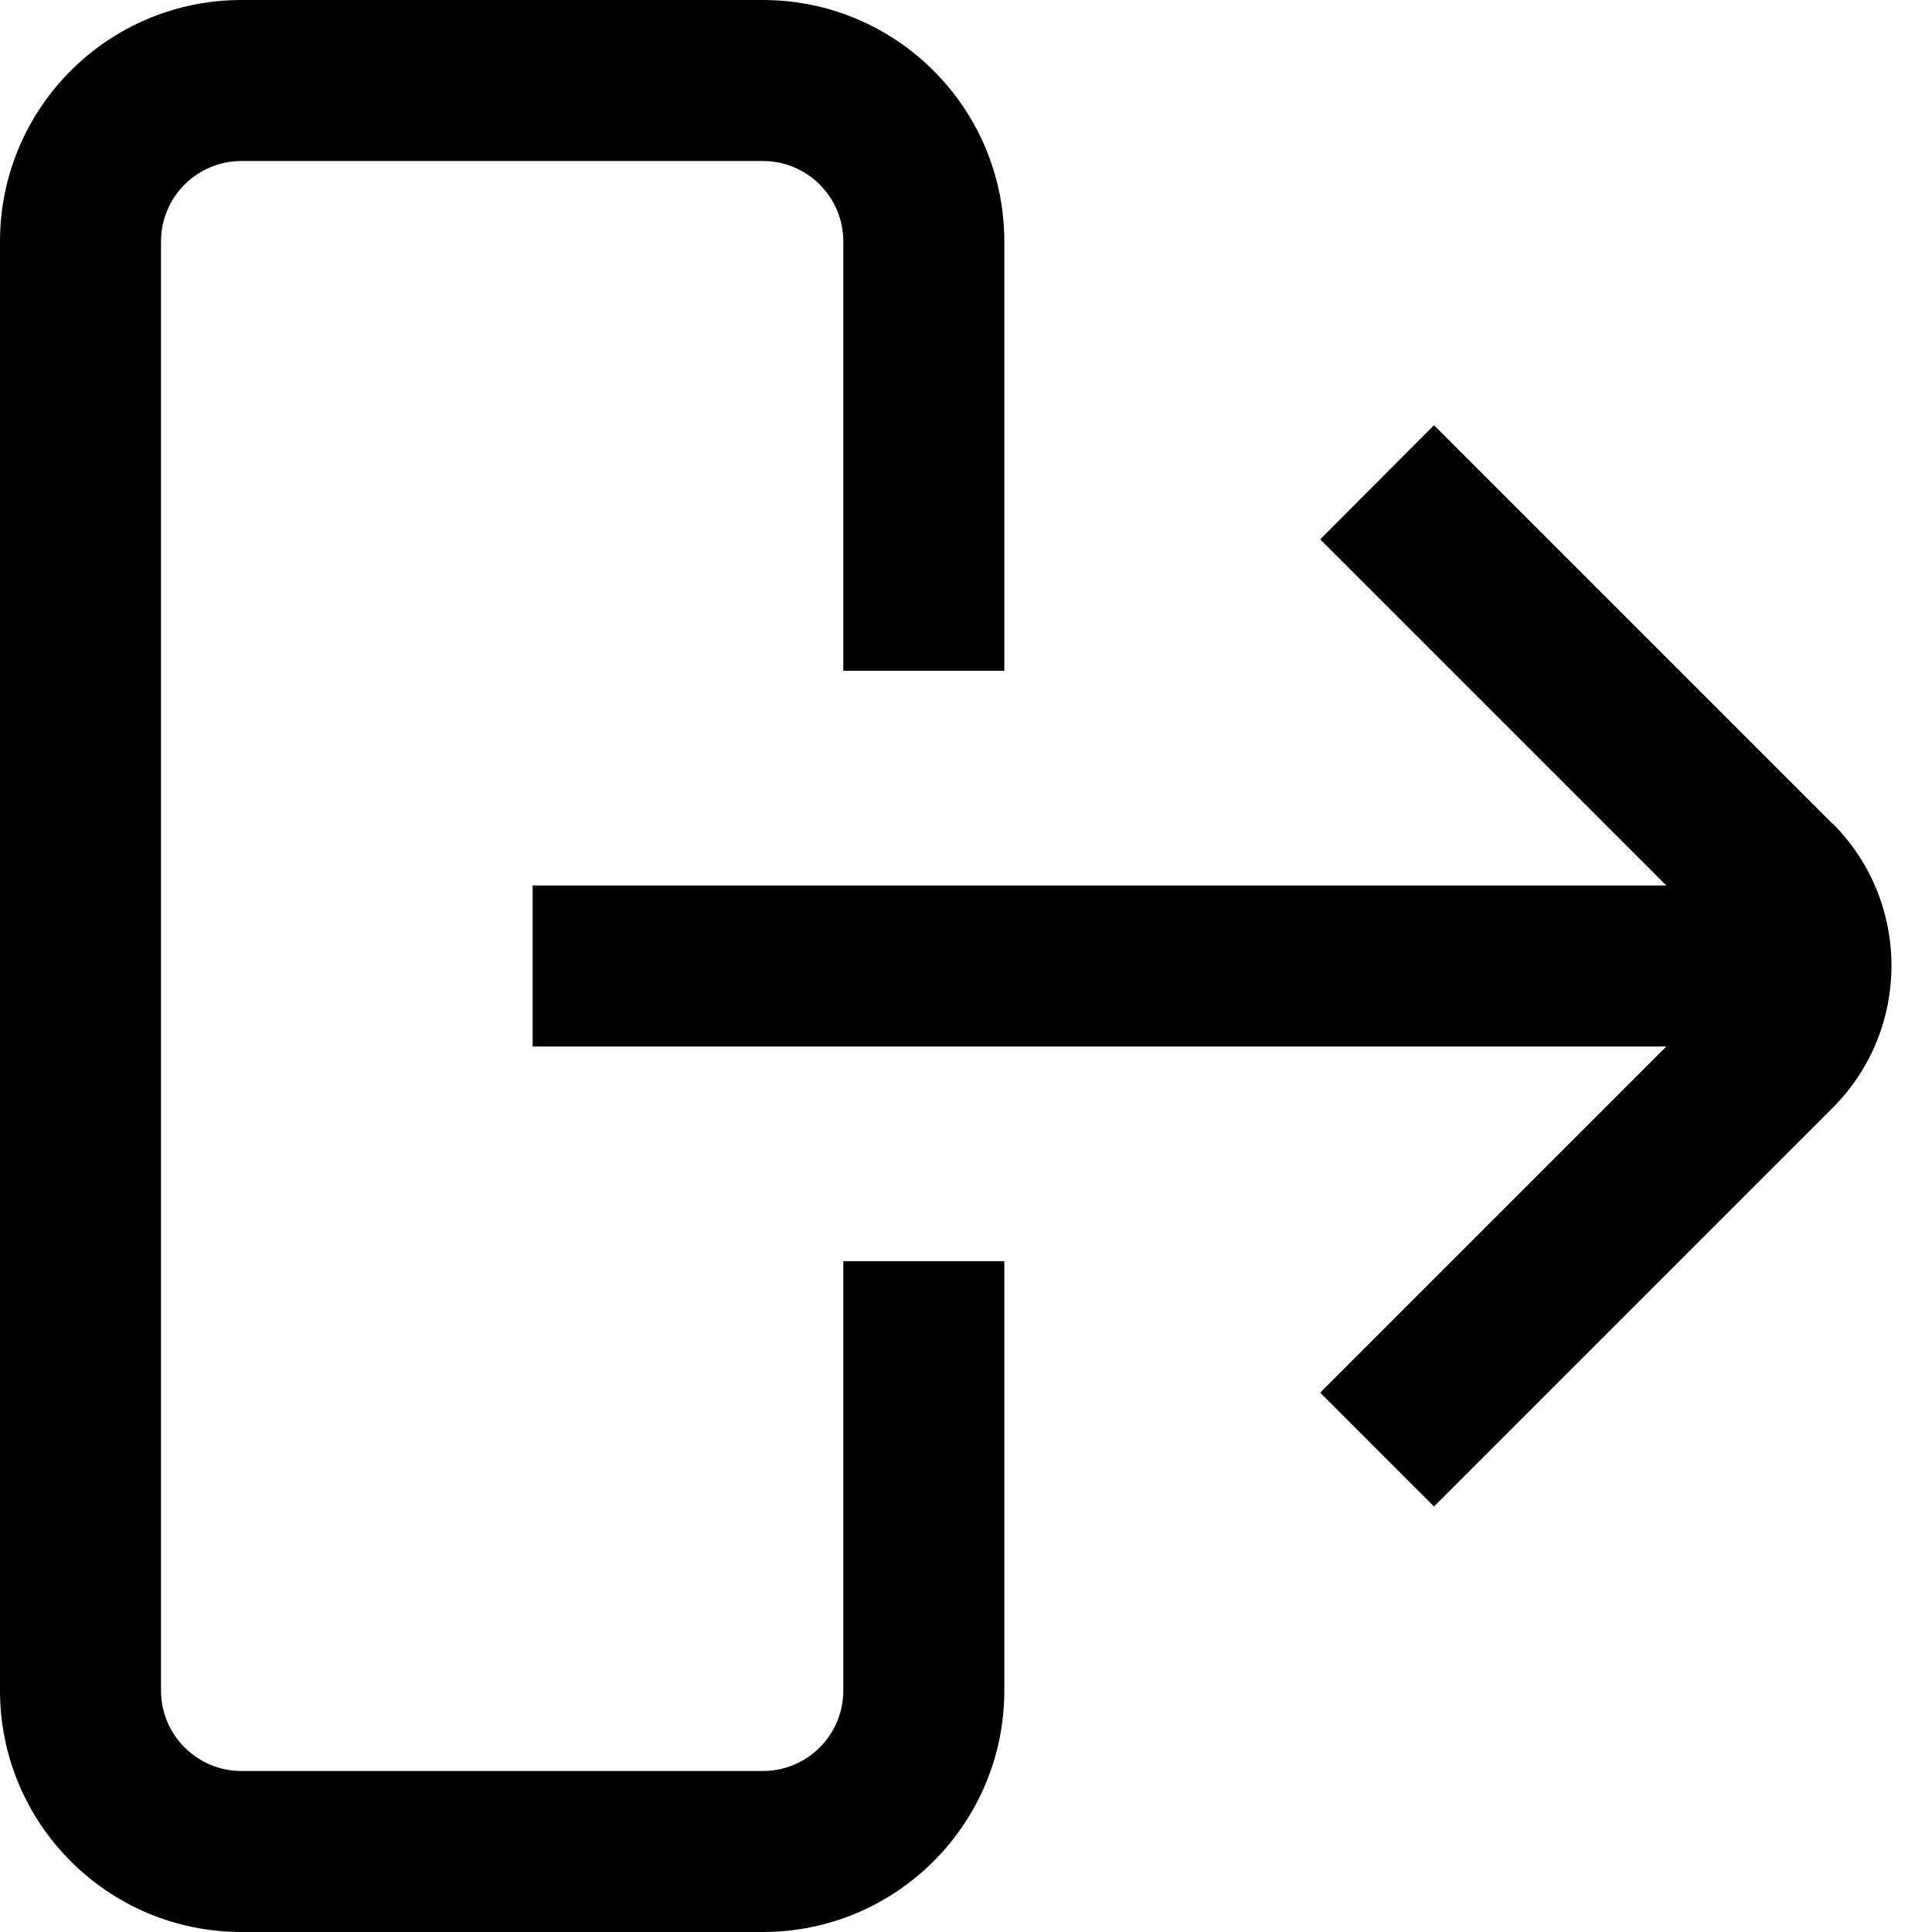
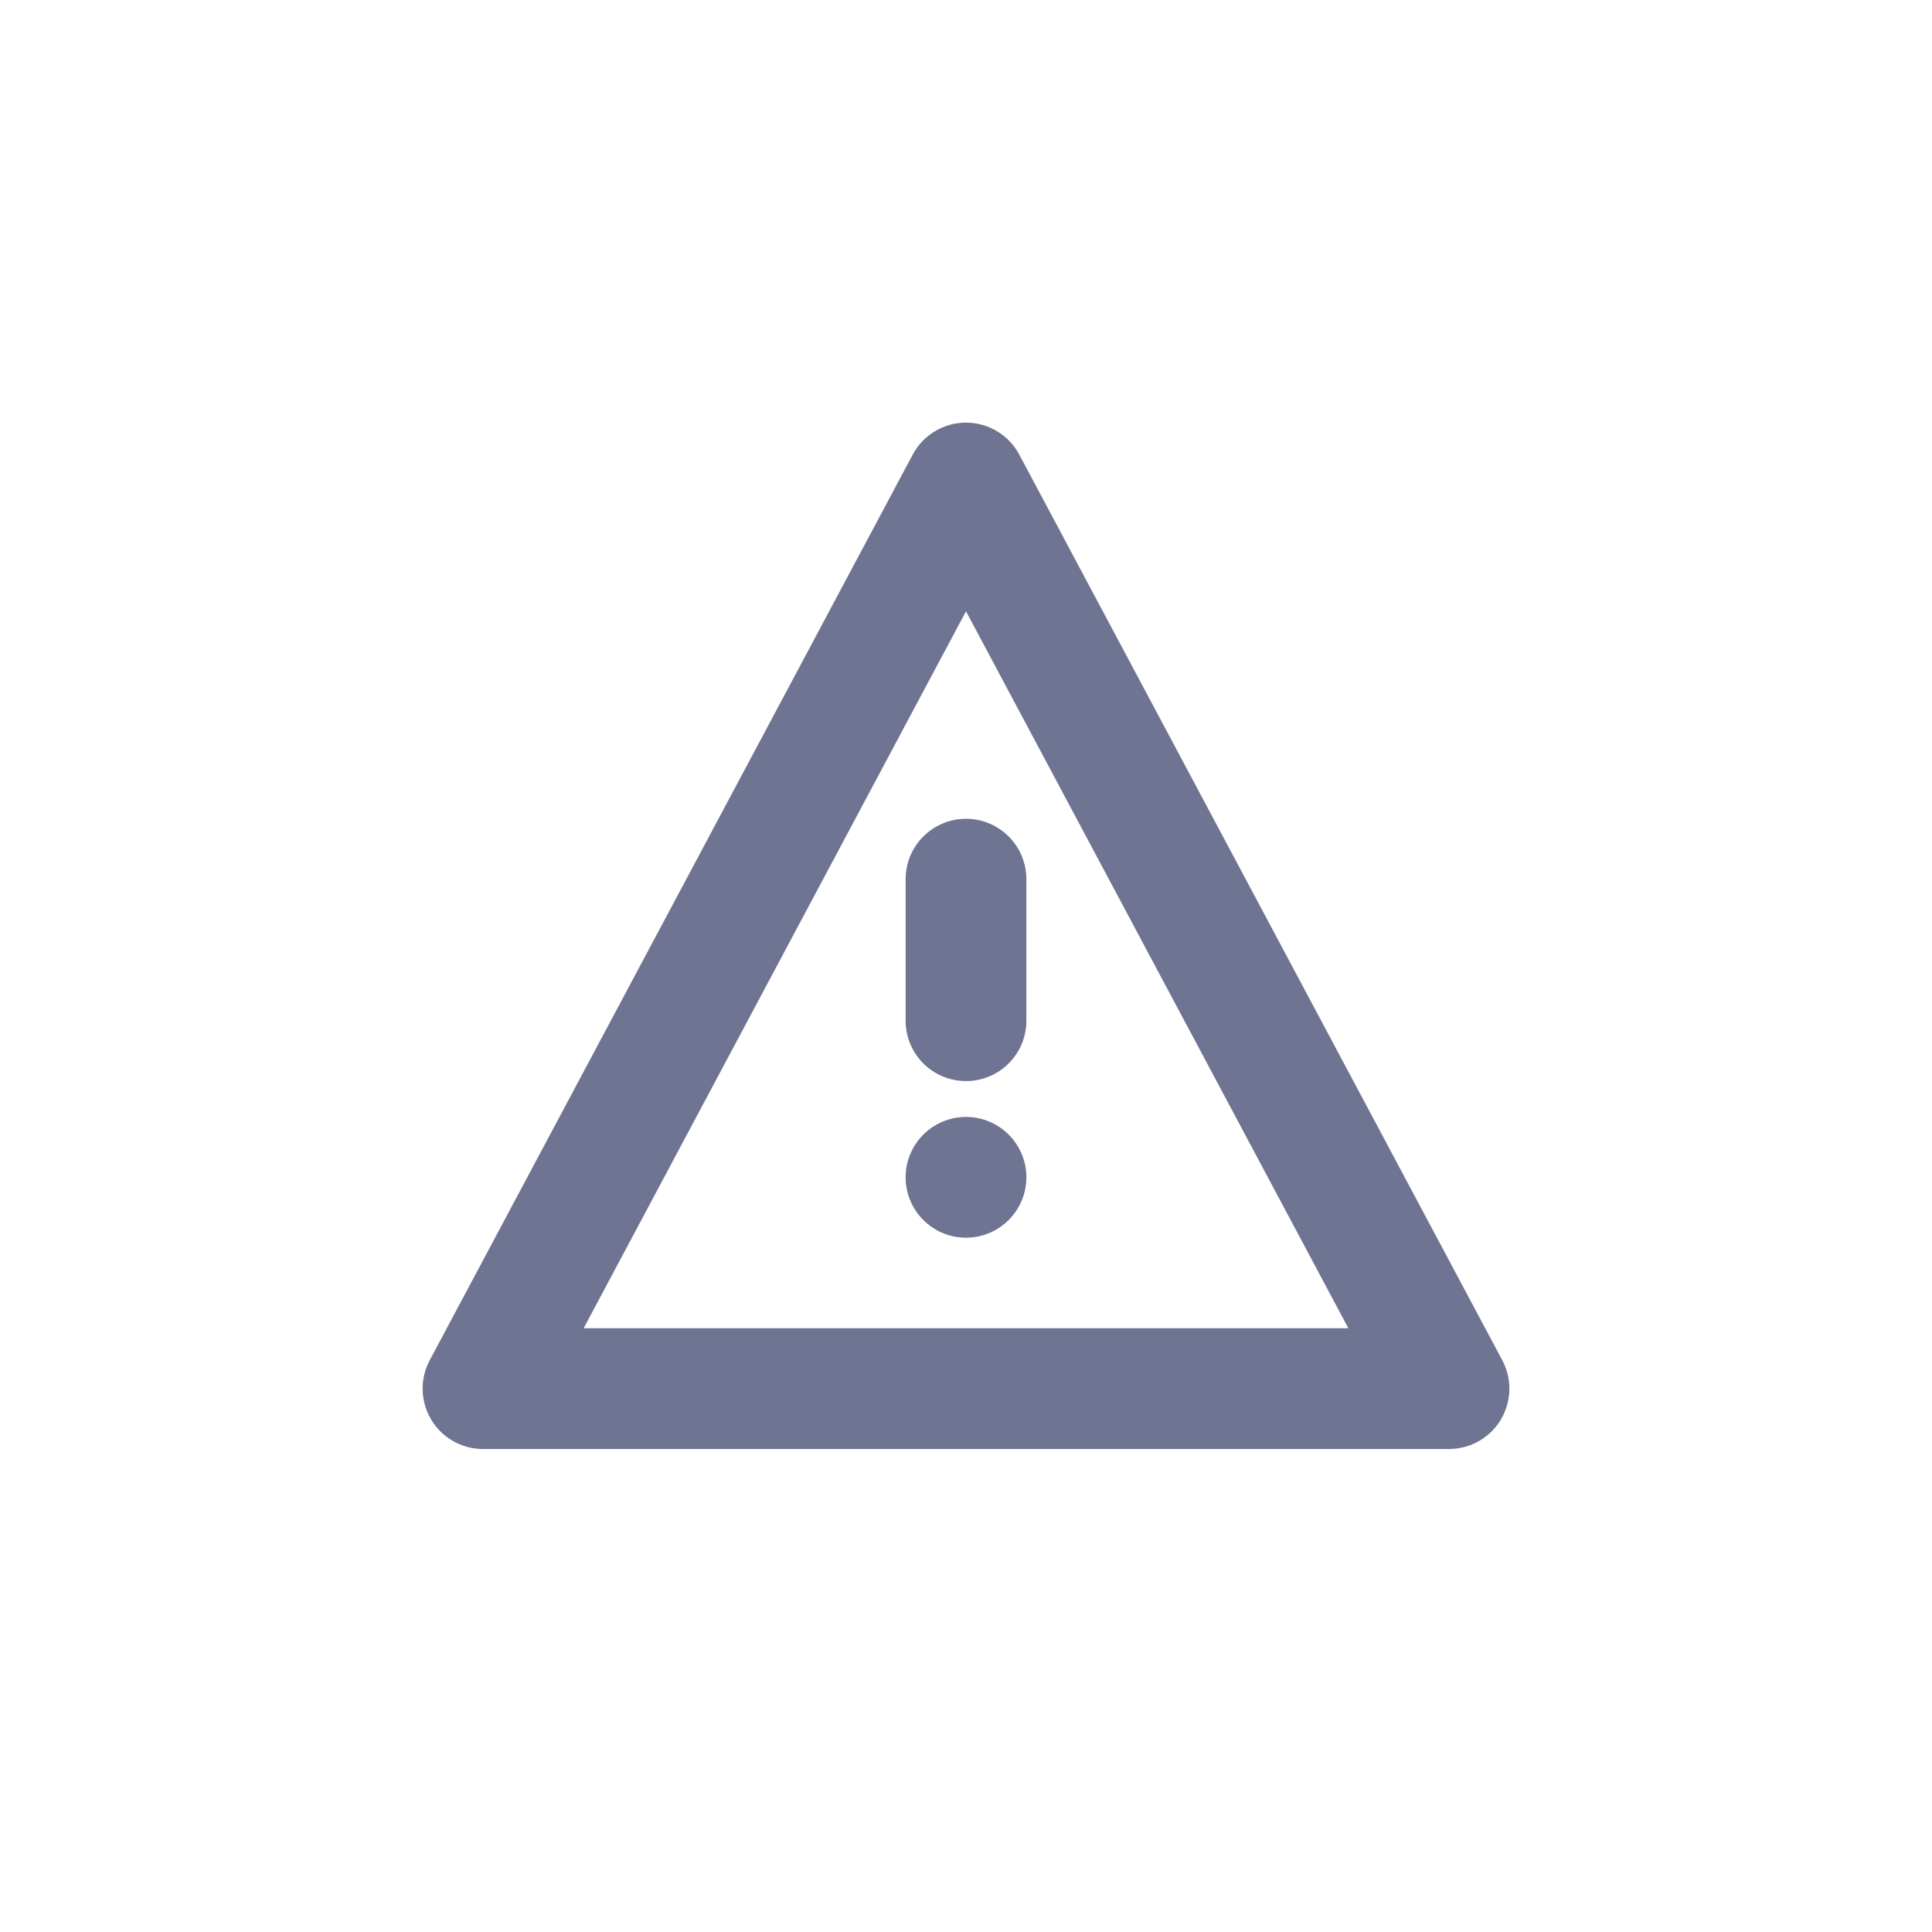
- <svg xmlns="http://www.w3.org/2000/svg" id="Layer_1" data-name="Layer 1" viewBox="0 0 24 24" width="512" height="512">
-   <path d="M22.763,10.232l-4.95-4.95L16.4,6.7,20.7,11H6.617v2H20.7l-4.3,4.3,1.414,1.414,4.95-4.95a2.5,2.5,0,0,0,0-3.536Z" />
-   <path d="M10.476,21a1,1,0,0,1-1,1H3a1,1,0,0,1-1-1V3A1,1,0,0,1,3,2H9.476a1,1,0,0,1,1,1V8.333h2V3a3,3,0,0,0-3-3H3A3,3,0,0,0,0,3V21a3,3,0,0,0,3,3H9.476a3,3,0,0,0,3-3V15.667h-2Z" />
+ <svg xmlns="http://www.w3.org/2000/svg" width="32" height="32" viewBox="0 0 32 32" fill="none">
+   <path fill-rule="evenodd" clip-rule="evenodd" d="M16 7C16.369 7 16.709 7.204 16.882 7.529L24.882 22.529C25.048 22.839 25.038 23.213 24.858 23.515C24.677 23.816 24.351 24 24 24H8C7.649 24 7.323 23.816 7.143 23.515C6.962 23.213 6.952 22.839 7.118 22.529L15.118 7.529C15.291 7.204 15.631 7 16 7ZM22.333 22L16 10.125L9.667 22H22.333ZM16 13.562C16.552 13.562 17 14.01 17 14.562V16.906C17 17.459 16.552 17.906 16 17.906C15.448 17.906 15 17.459 15 16.906V14.562C15 14.01 15.448 13.562 16 13.562ZM16 20.5C16.552 20.5 17 20.052 17 19.5C17 18.948 16.552 18.5 16 18.5C15.448 18.5 15 18.948 15 19.5C15 20.052 15.448 20.5 16 20.5Z" fill="#6E7491" />
</svg>
